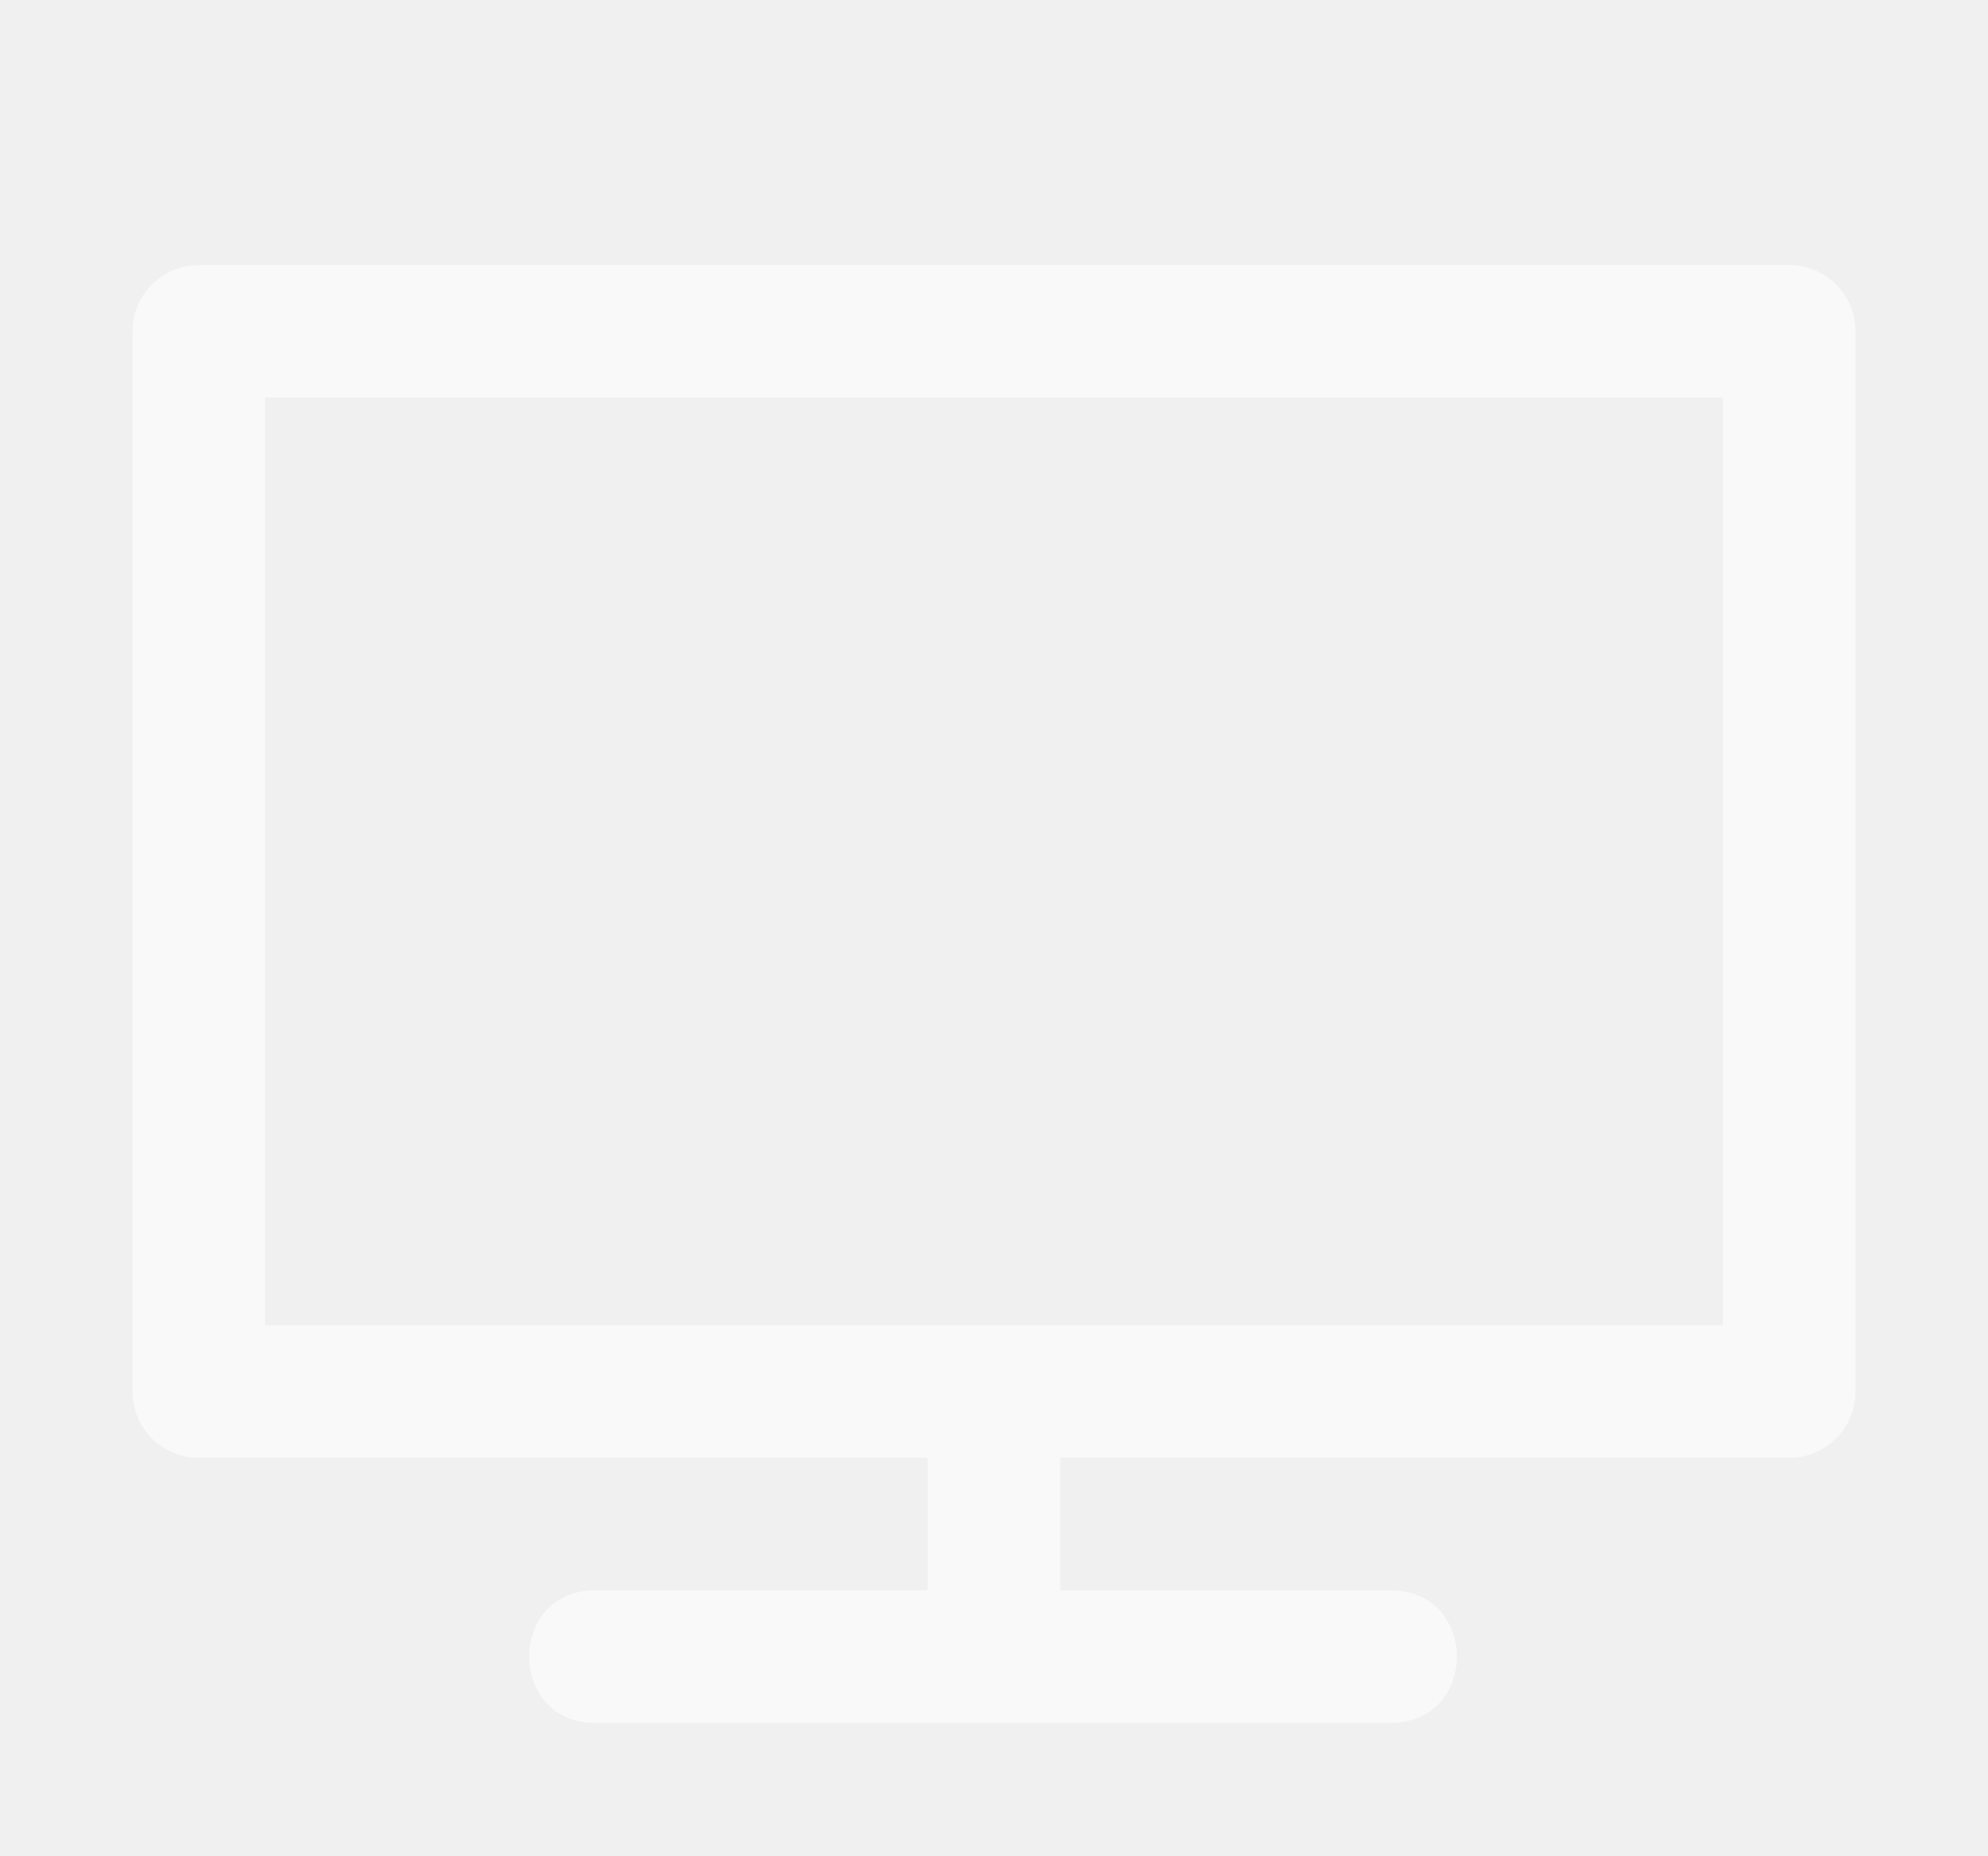
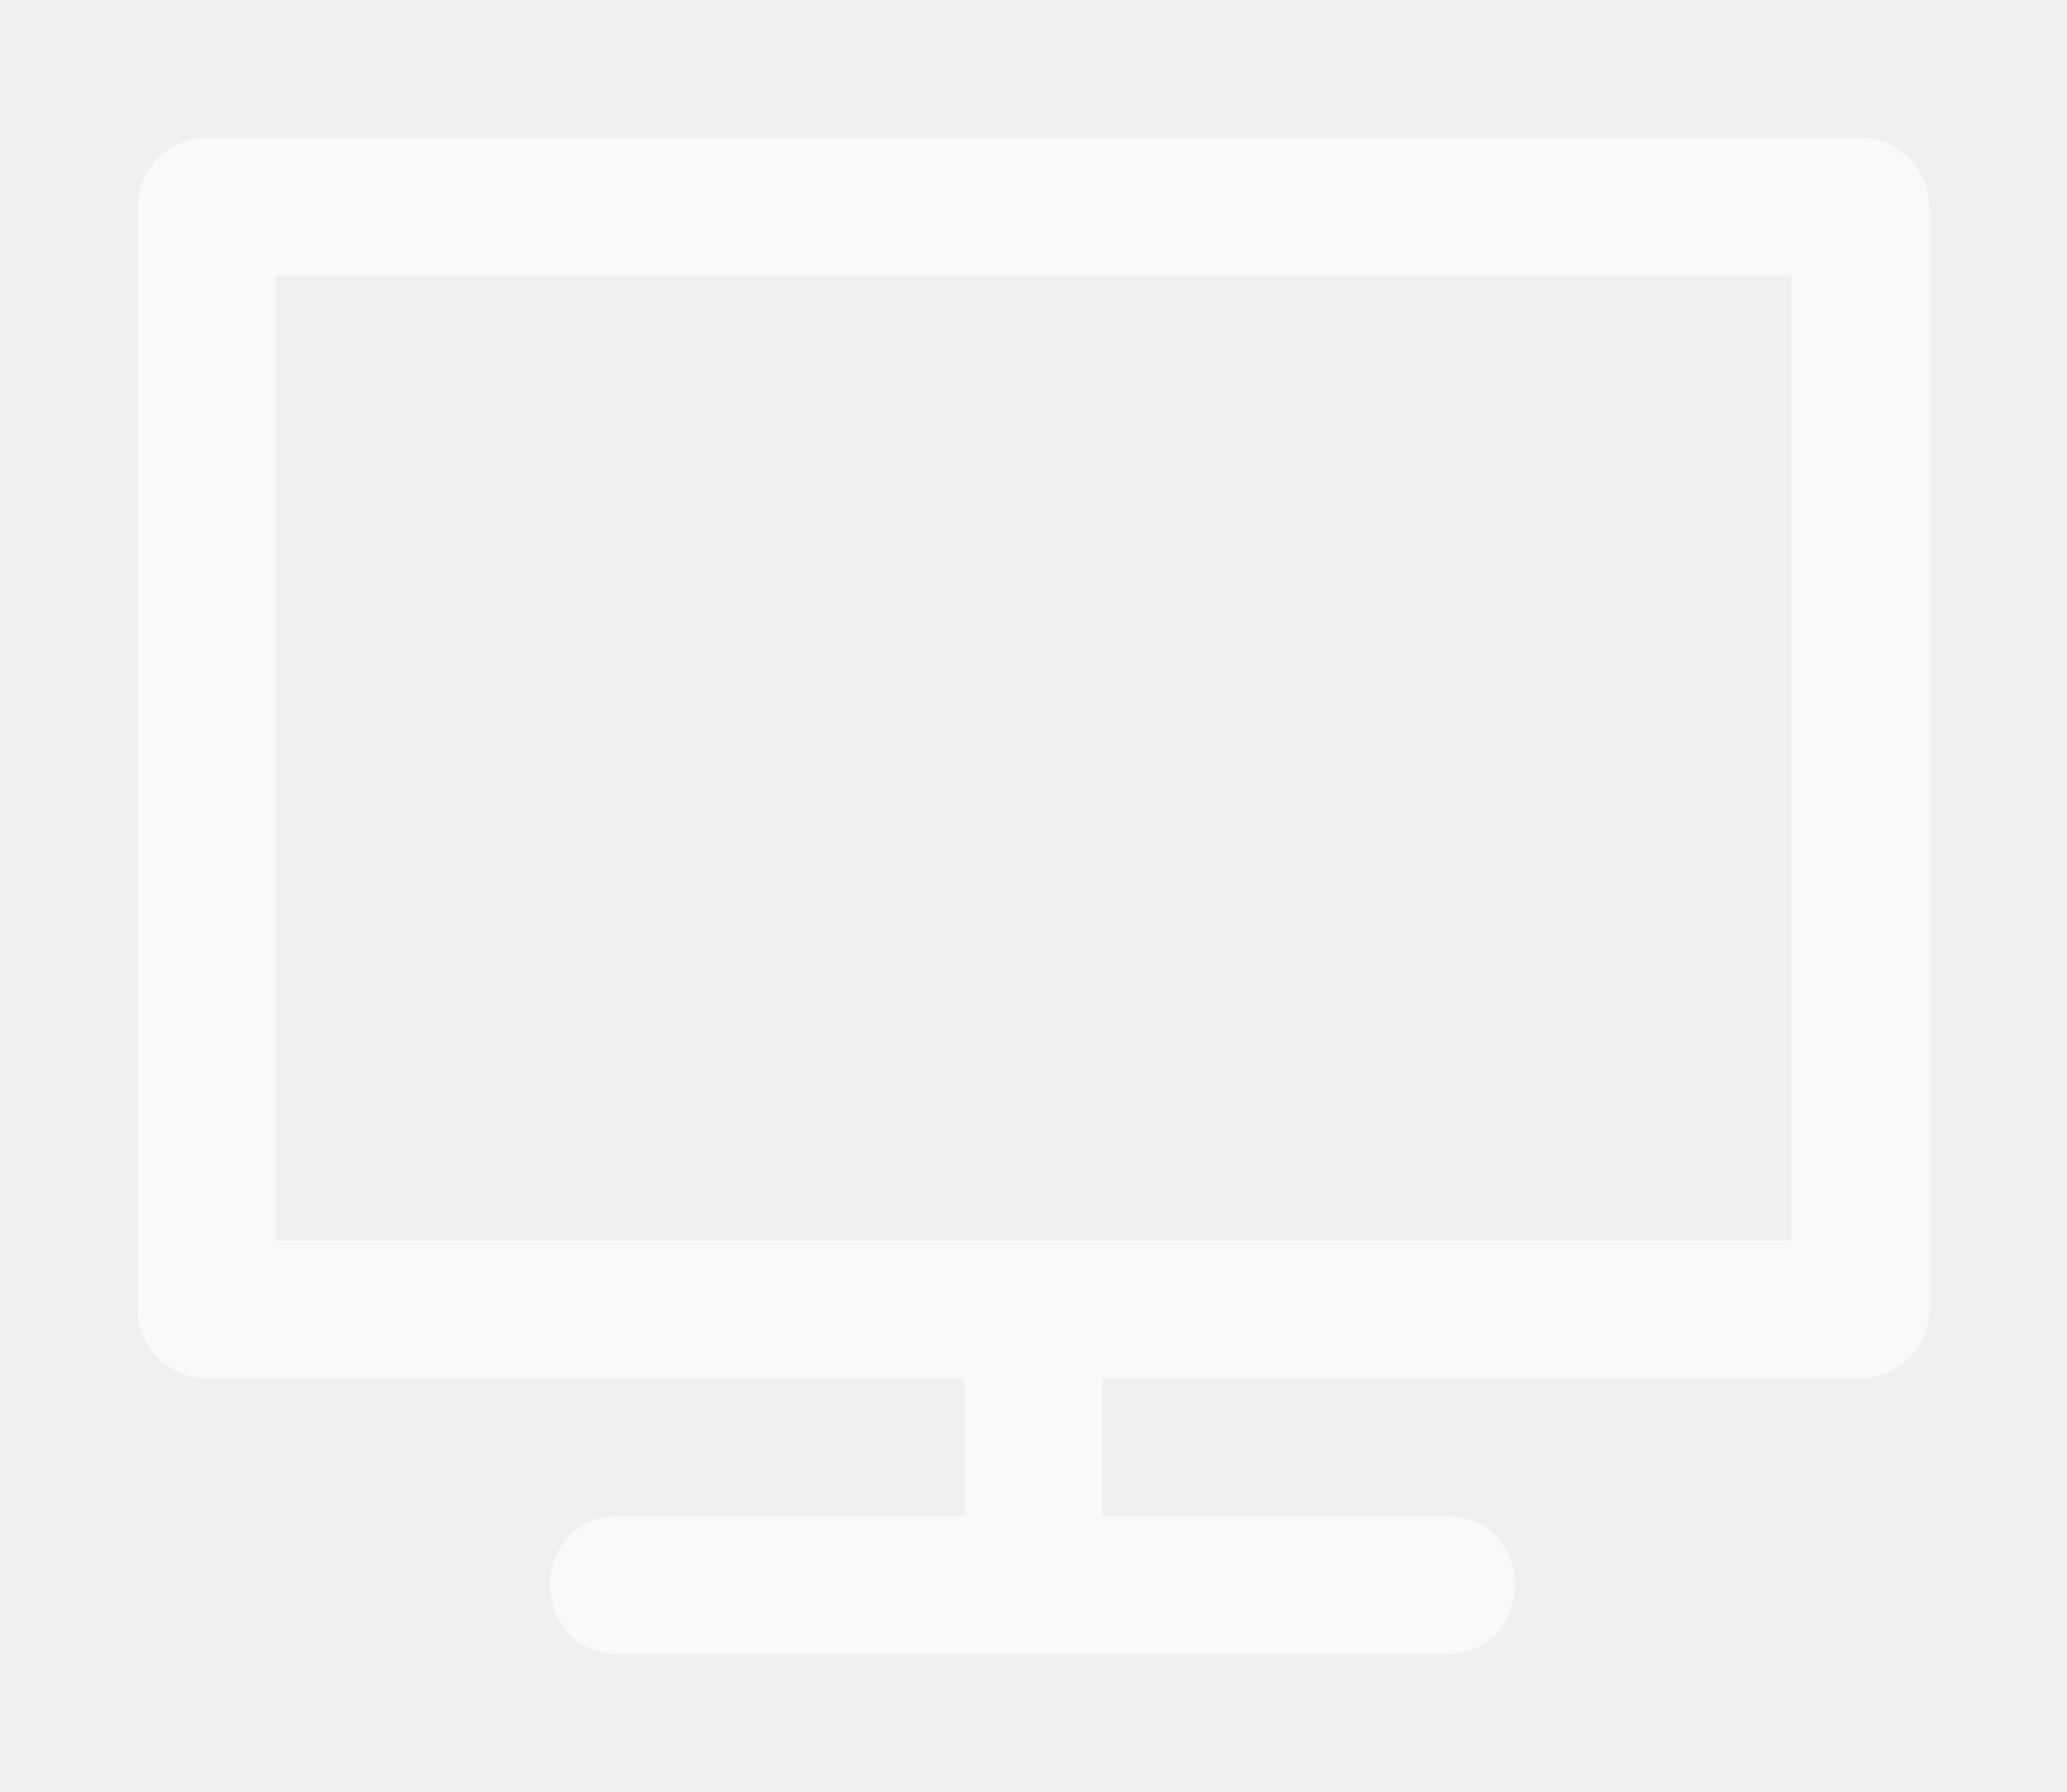
- <svg xmlns="http://www.w3.org/2000/svg" id="svg1" height="1400" viewBox="0 0 1500 1400" width="1500">
-   <g id="g1" fill="#fff" transform="translate(0 99.97393)">
-     <path id="path1" d="m489.5 412c-.276 0-.5.224-.5.5v8c0.0.276.224.5.5.5h5.5v1h-2.5c-.676-.01-.676 1.01 0 1h6c.657-.009.657-.991 0-1h-2.5v-1h5.5c.276-0.0.5-.224.5-.5v-8c-0-.276-.224-.5-.5-.5zm.5 1h11v7h-11z" fill-rule="evenodd" opacity=".6" transform="matrix(100 0 0 100 -48800 -41100.003)" />
+ <svg xmlns="http://www.w3.org/2000/svg" height="1300" viewBox="0 0 1500 1300" width="1500">
+   <g fill="#fff">
+     <path d="m489.5 412c-.276 0-.5.224-.5.5v8c0.0.276.224.5.5.5h5.5v1h-2.5c-.676-.01-.676 1.01 0 1h6c.657-.009.657-.991 0-1h-2.5v-1h5.5c.276-0.0.5-.224.5-.5v-8c-0-.276-.224-.5-.5-.5zm.5 1h11v7h-11z" fill-rule="evenodd" opacity=".6" transform="matrix(100 0 0 100 -48800 -41100.003)" />
  </g>
</svg>
